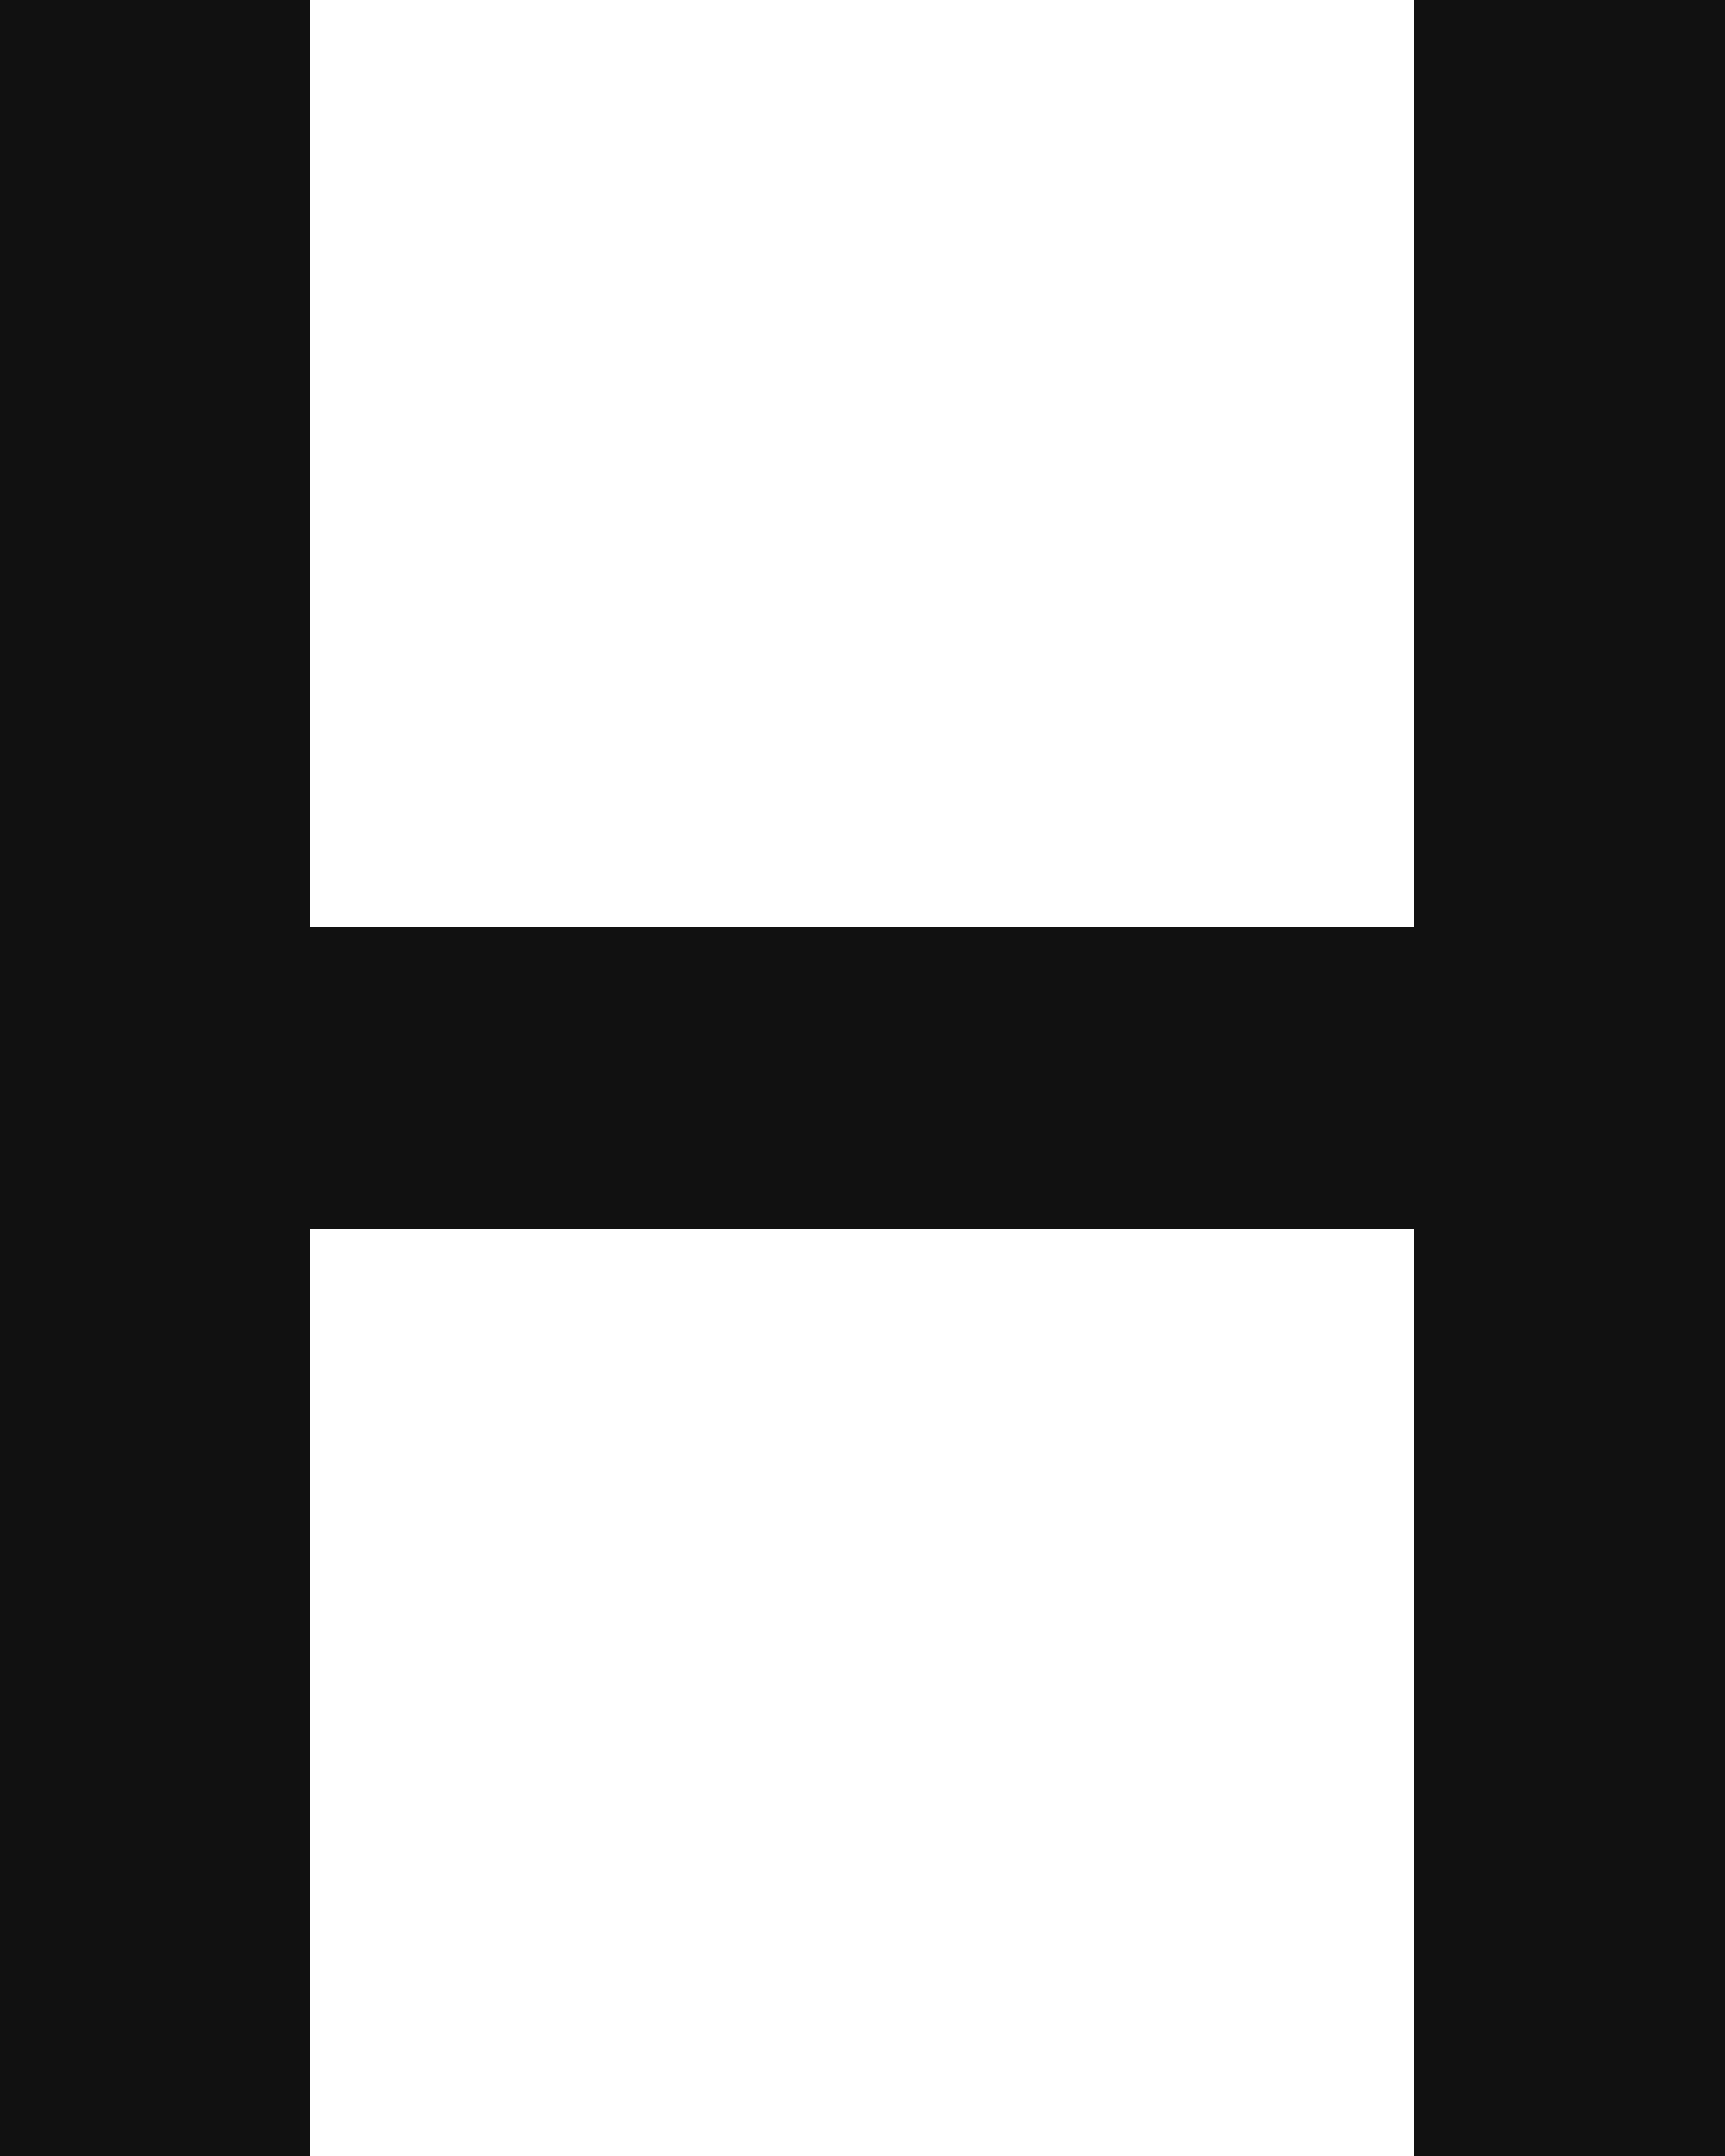
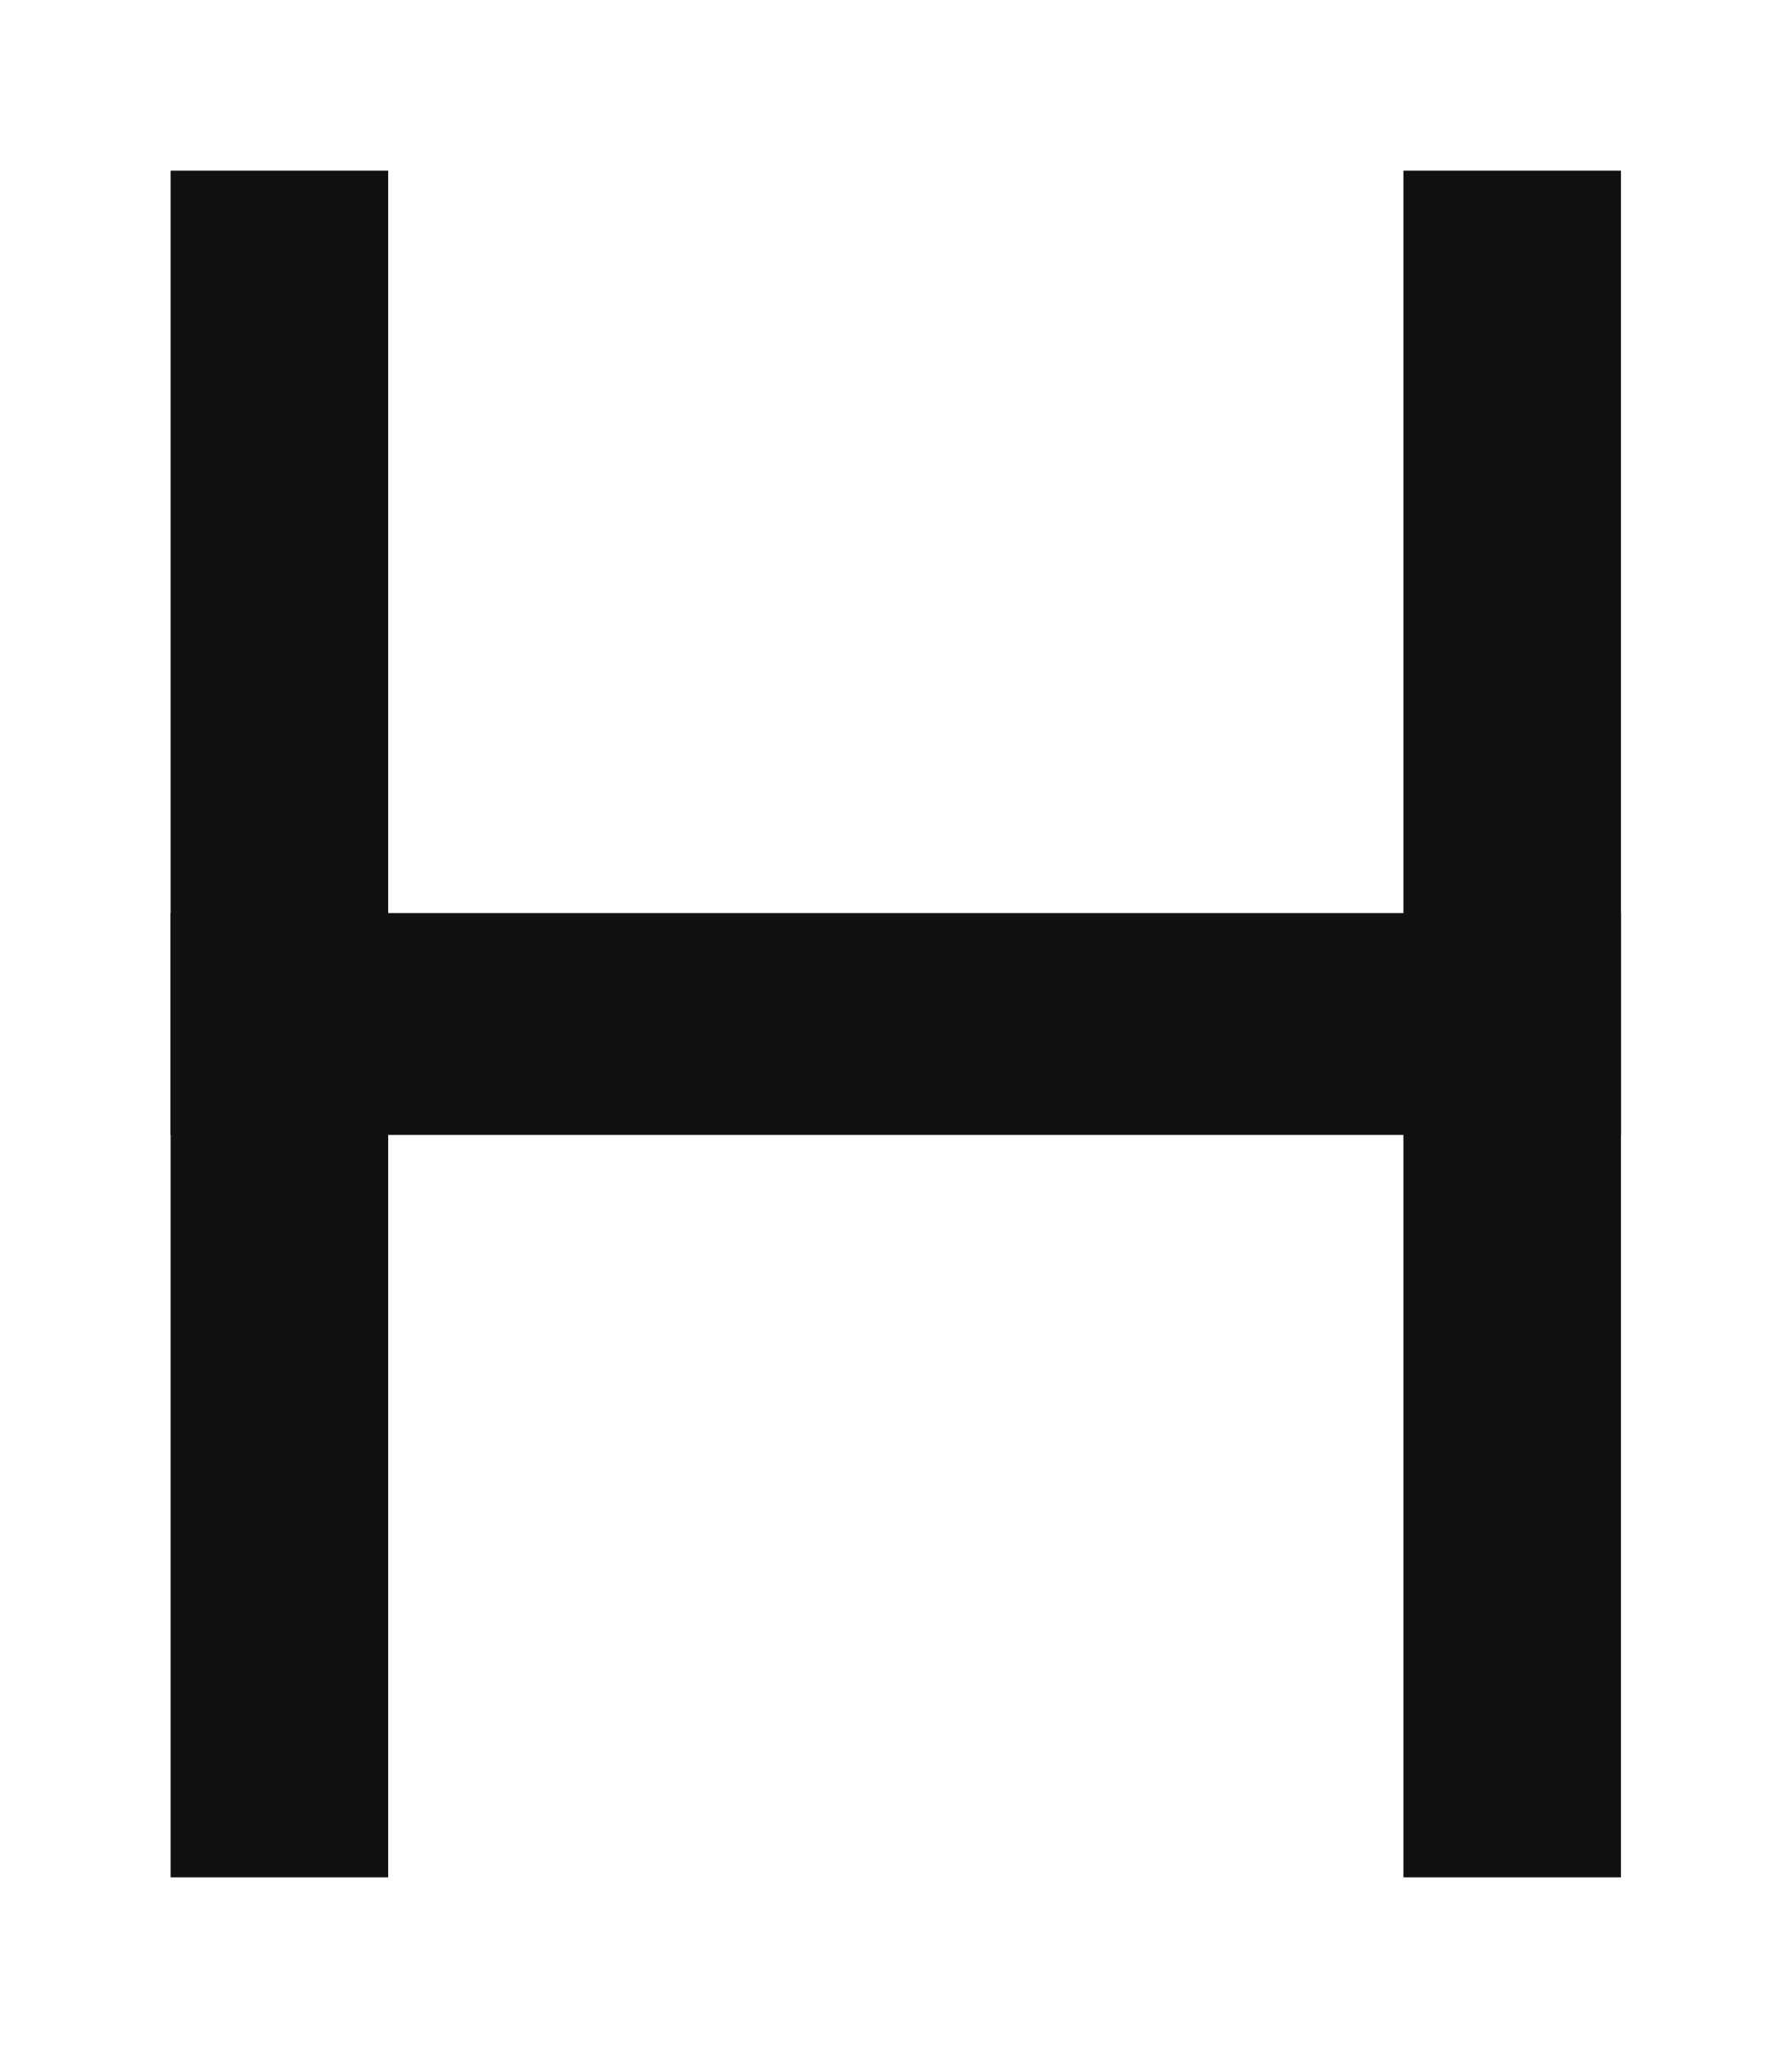
- <svg xmlns="http://www.w3.org/2000/svg" viewBox="0 0 80 100">
-   <rect x="0" y="0" width="14.4" height="100" fill="#111111" />
-   <rect x="65.6" y="0" width="14.4" height="100" fill="#111111" />
-   <rect x="0" y="43" width="80" height="14" fill="#111111" />
+ <svg xmlns="http://www.w3.org/2000/svg" viewBox="0 0 105 120">
+   <rect x="10" y="10" width="12.75" height="100" fill="#111111" />
+   <rect x="82.25" y="10" width="12.75" height="100" fill="#111111" />
+   <rect x="10" y="53.5" width="85" height="13" fill="#111111" />
</svg>
